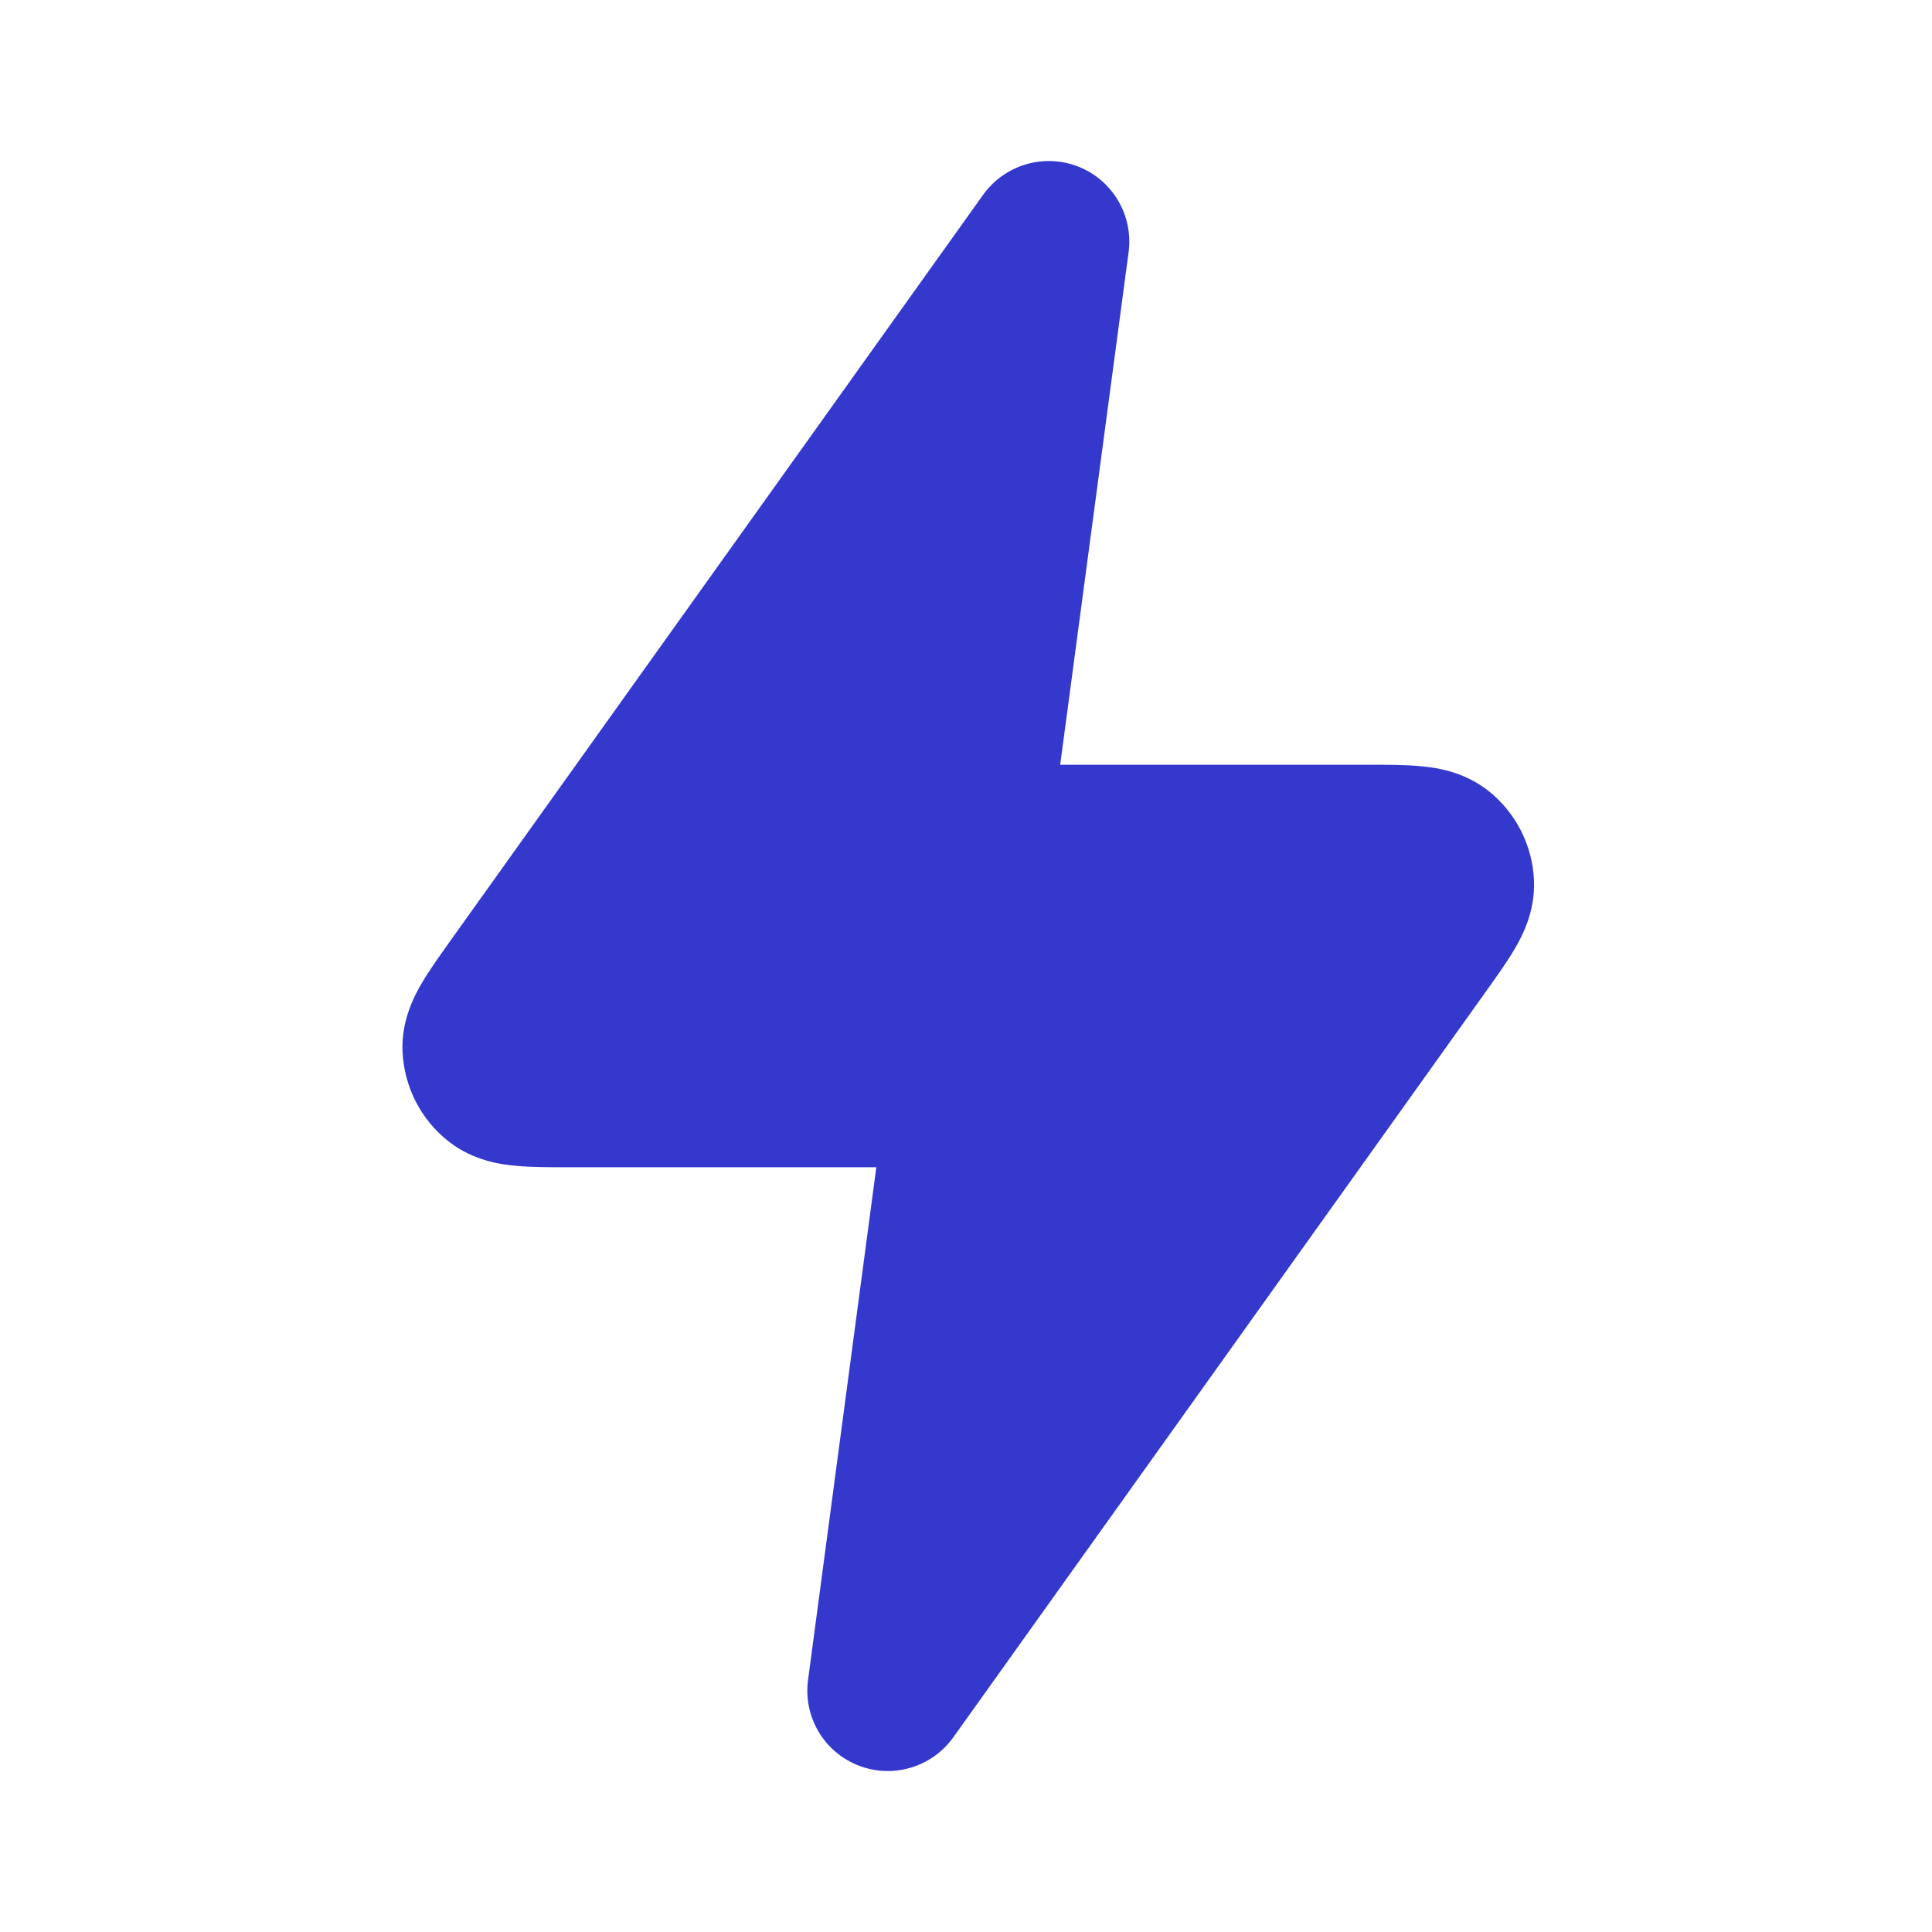
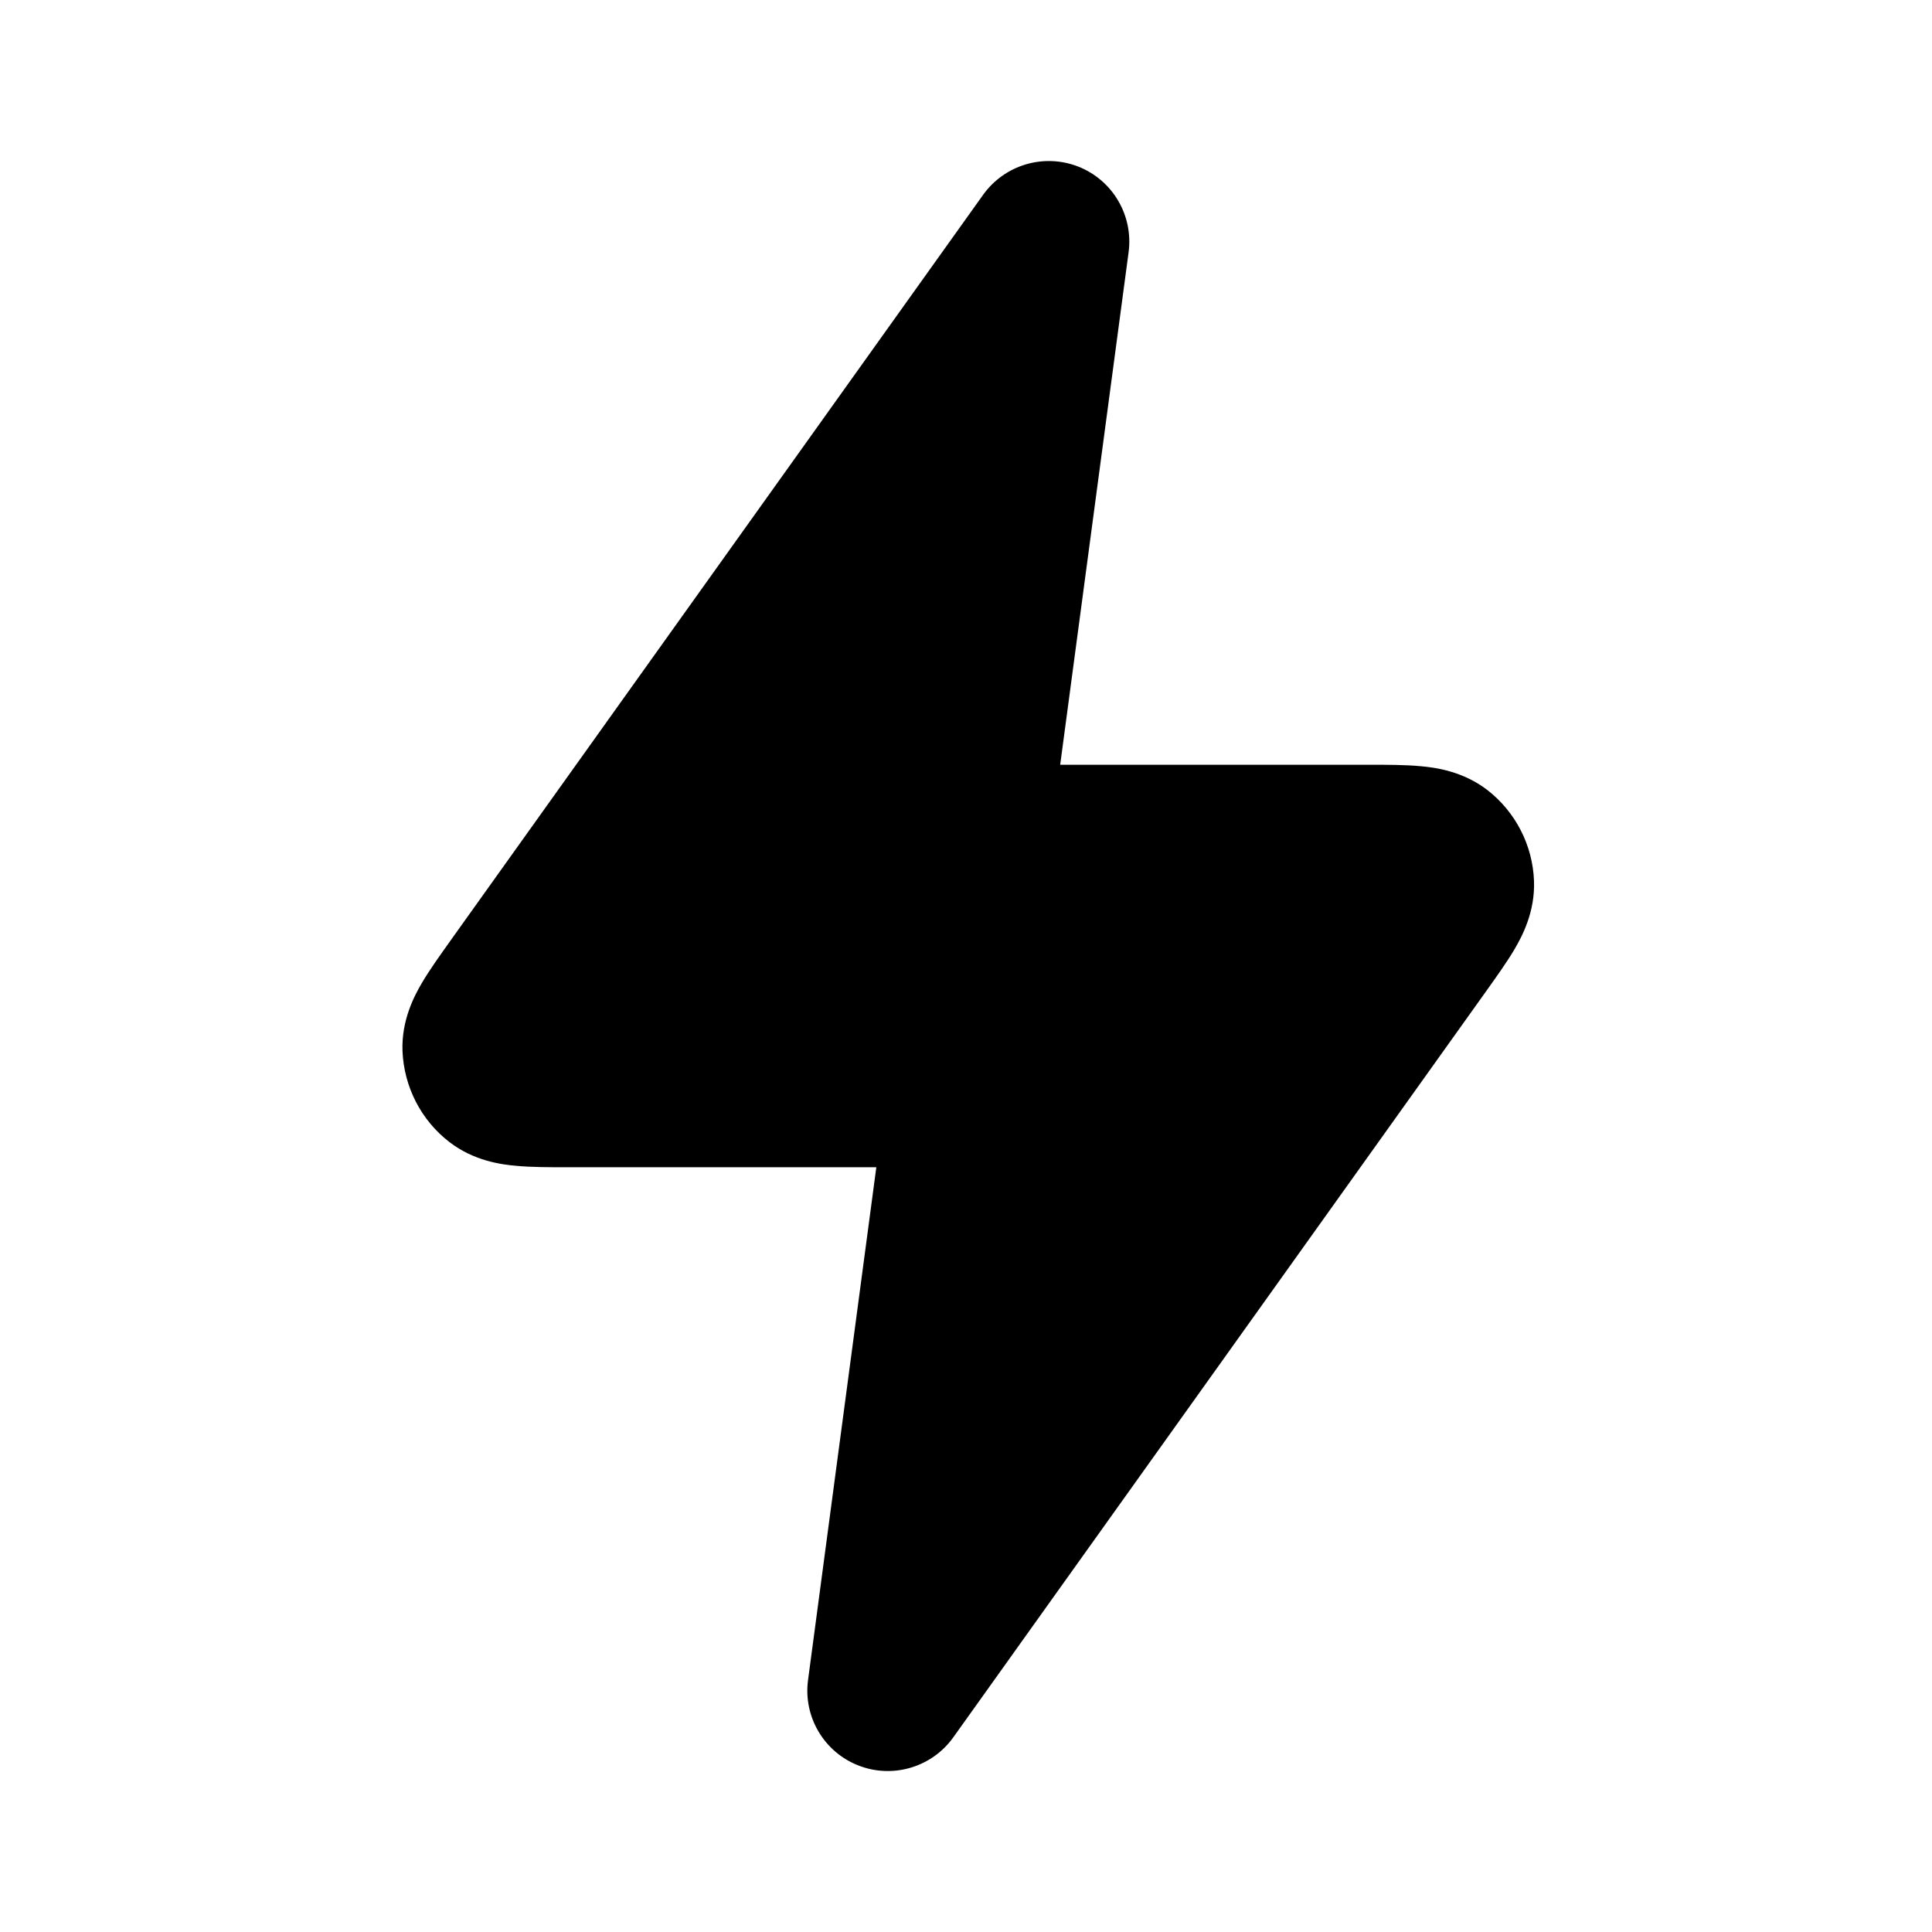
<svg xmlns="http://www.w3.org/2000/svg" width="12" height="12" viewBox="0 0 12 12" fill="none">
  <g id="zap-narrow">
-     <path id="Solid" fill-rule="evenodd" clip-rule="evenodd" d="M6.698 1.035C6.911 1.119 7.04 1.338 7.01 1.566L6.585 4.75H8.487C8.493 4.75 8.498 4.75 8.504 4.75C8.614 4.75 8.729 4.75 8.823 4.759C8.916 4.767 9.085 4.79 9.237 4.906C9.413 5.042 9.52 5.25 9.528 5.472C9.535 5.663 9.455 5.814 9.408 5.894C9.36 5.976 9.293 6.069 9.229 6.159C9.226 6.164 9.223 6.168 9.219 6.173L5.921 10.791C5.788 10.977 5.544 11.05 5.33 10.965C5.117 10.881 4.988 10.662 5.019 10.434L5.443 7.25H3.541C3.536 7.25 3.53 7.25 3.524 7.25C3.414 7.25 3.299 7.25 3.205 7.241C3.112 7.233 2.943 7.21 2.792 7.094C2.615 6.958 2.509 6.75 2.5 6.528C2.493 6.337 2.573 6.186 2.62 6.106C2.668 6.024 2.735 5.931 2.799 5.841C2.802 5.836 2.806 5.832 2.809 5.827L6.107 1.209C6.241 1.023 6.484 0.951 6.698 1.035Z" fill="#3538CD" />
+     <path id="Solid" fill-rule="evenodd" clip-rule="evenodd" d="M6.698 1.035C6.911 1.119 7.04 1.338 7.01 1.566L6.585 4.75H8.487C8.493 4.75 8.498 4.75 8.504 4.75C8.614 4.75 8.729 4.75 8.823 4.759C8.916 4.767 9.085 4.79 9.237 4.906C9.413 5.042 9.52 5.25 9.528 5.472C9.535 5.663 9.455 5.814 9.408 5.894C9.36 5.976 9.293 6.069 9.229 6.159C9.226 6.164 9.223 6.168 9.219 6.173L5.921 10.791C5.788 10.977 5.544 11.05 5.33 10.965C5.117 10.881 4.988 10.662 5.019 10.434L5.443 7.25H3.541C3.536 7.25 3.53 7.25 3.524 7.25C3.414 7.25 3.299 7.25 3.205 7.241C3.112 7.233 2.943 7.21 2.792 7.094C2.615 6.958 2.509 6.75 2.5 6.528C2.493 6.337 2.573 6.186 2.62 6.106C2.668 6.024 2.735 5.931 2.799 5.841C2.802 5.836 2.806 5.832 2.809 5.827L6.107 1.209C6.241 1.023 6.484 0.951 6.698 1.035Z" fill="currentColor" />
  </g>
</svg>
